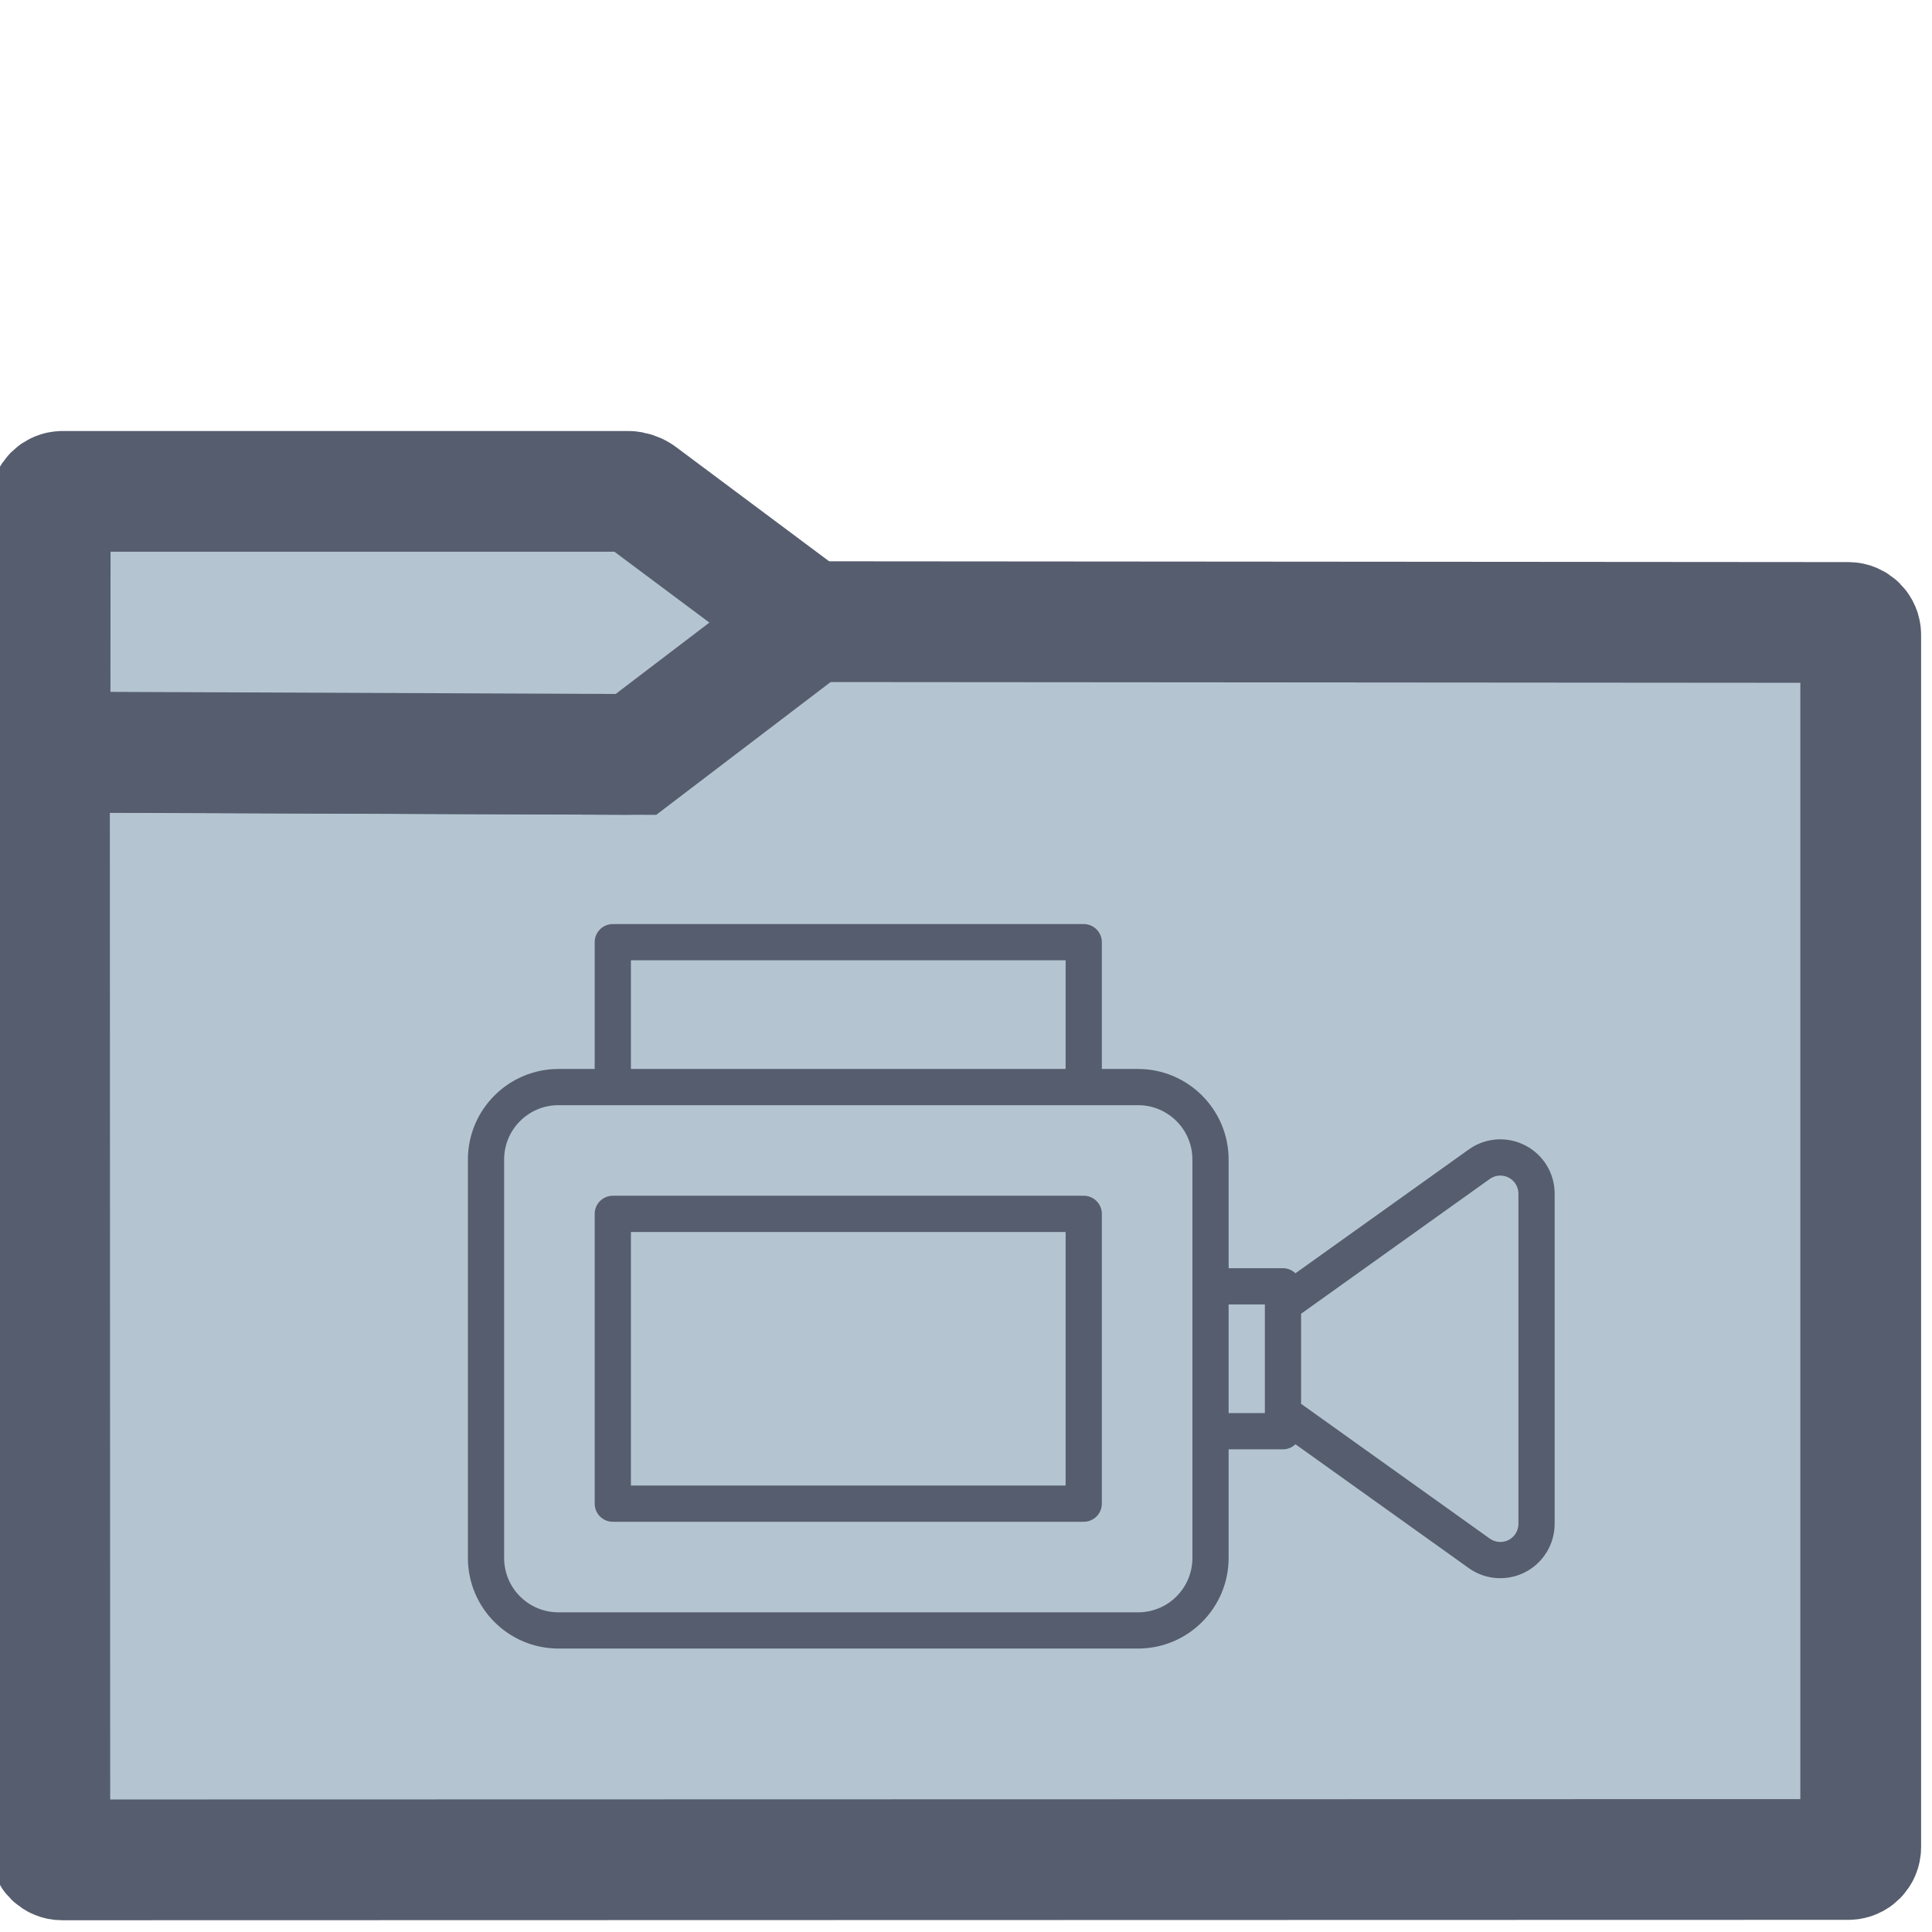
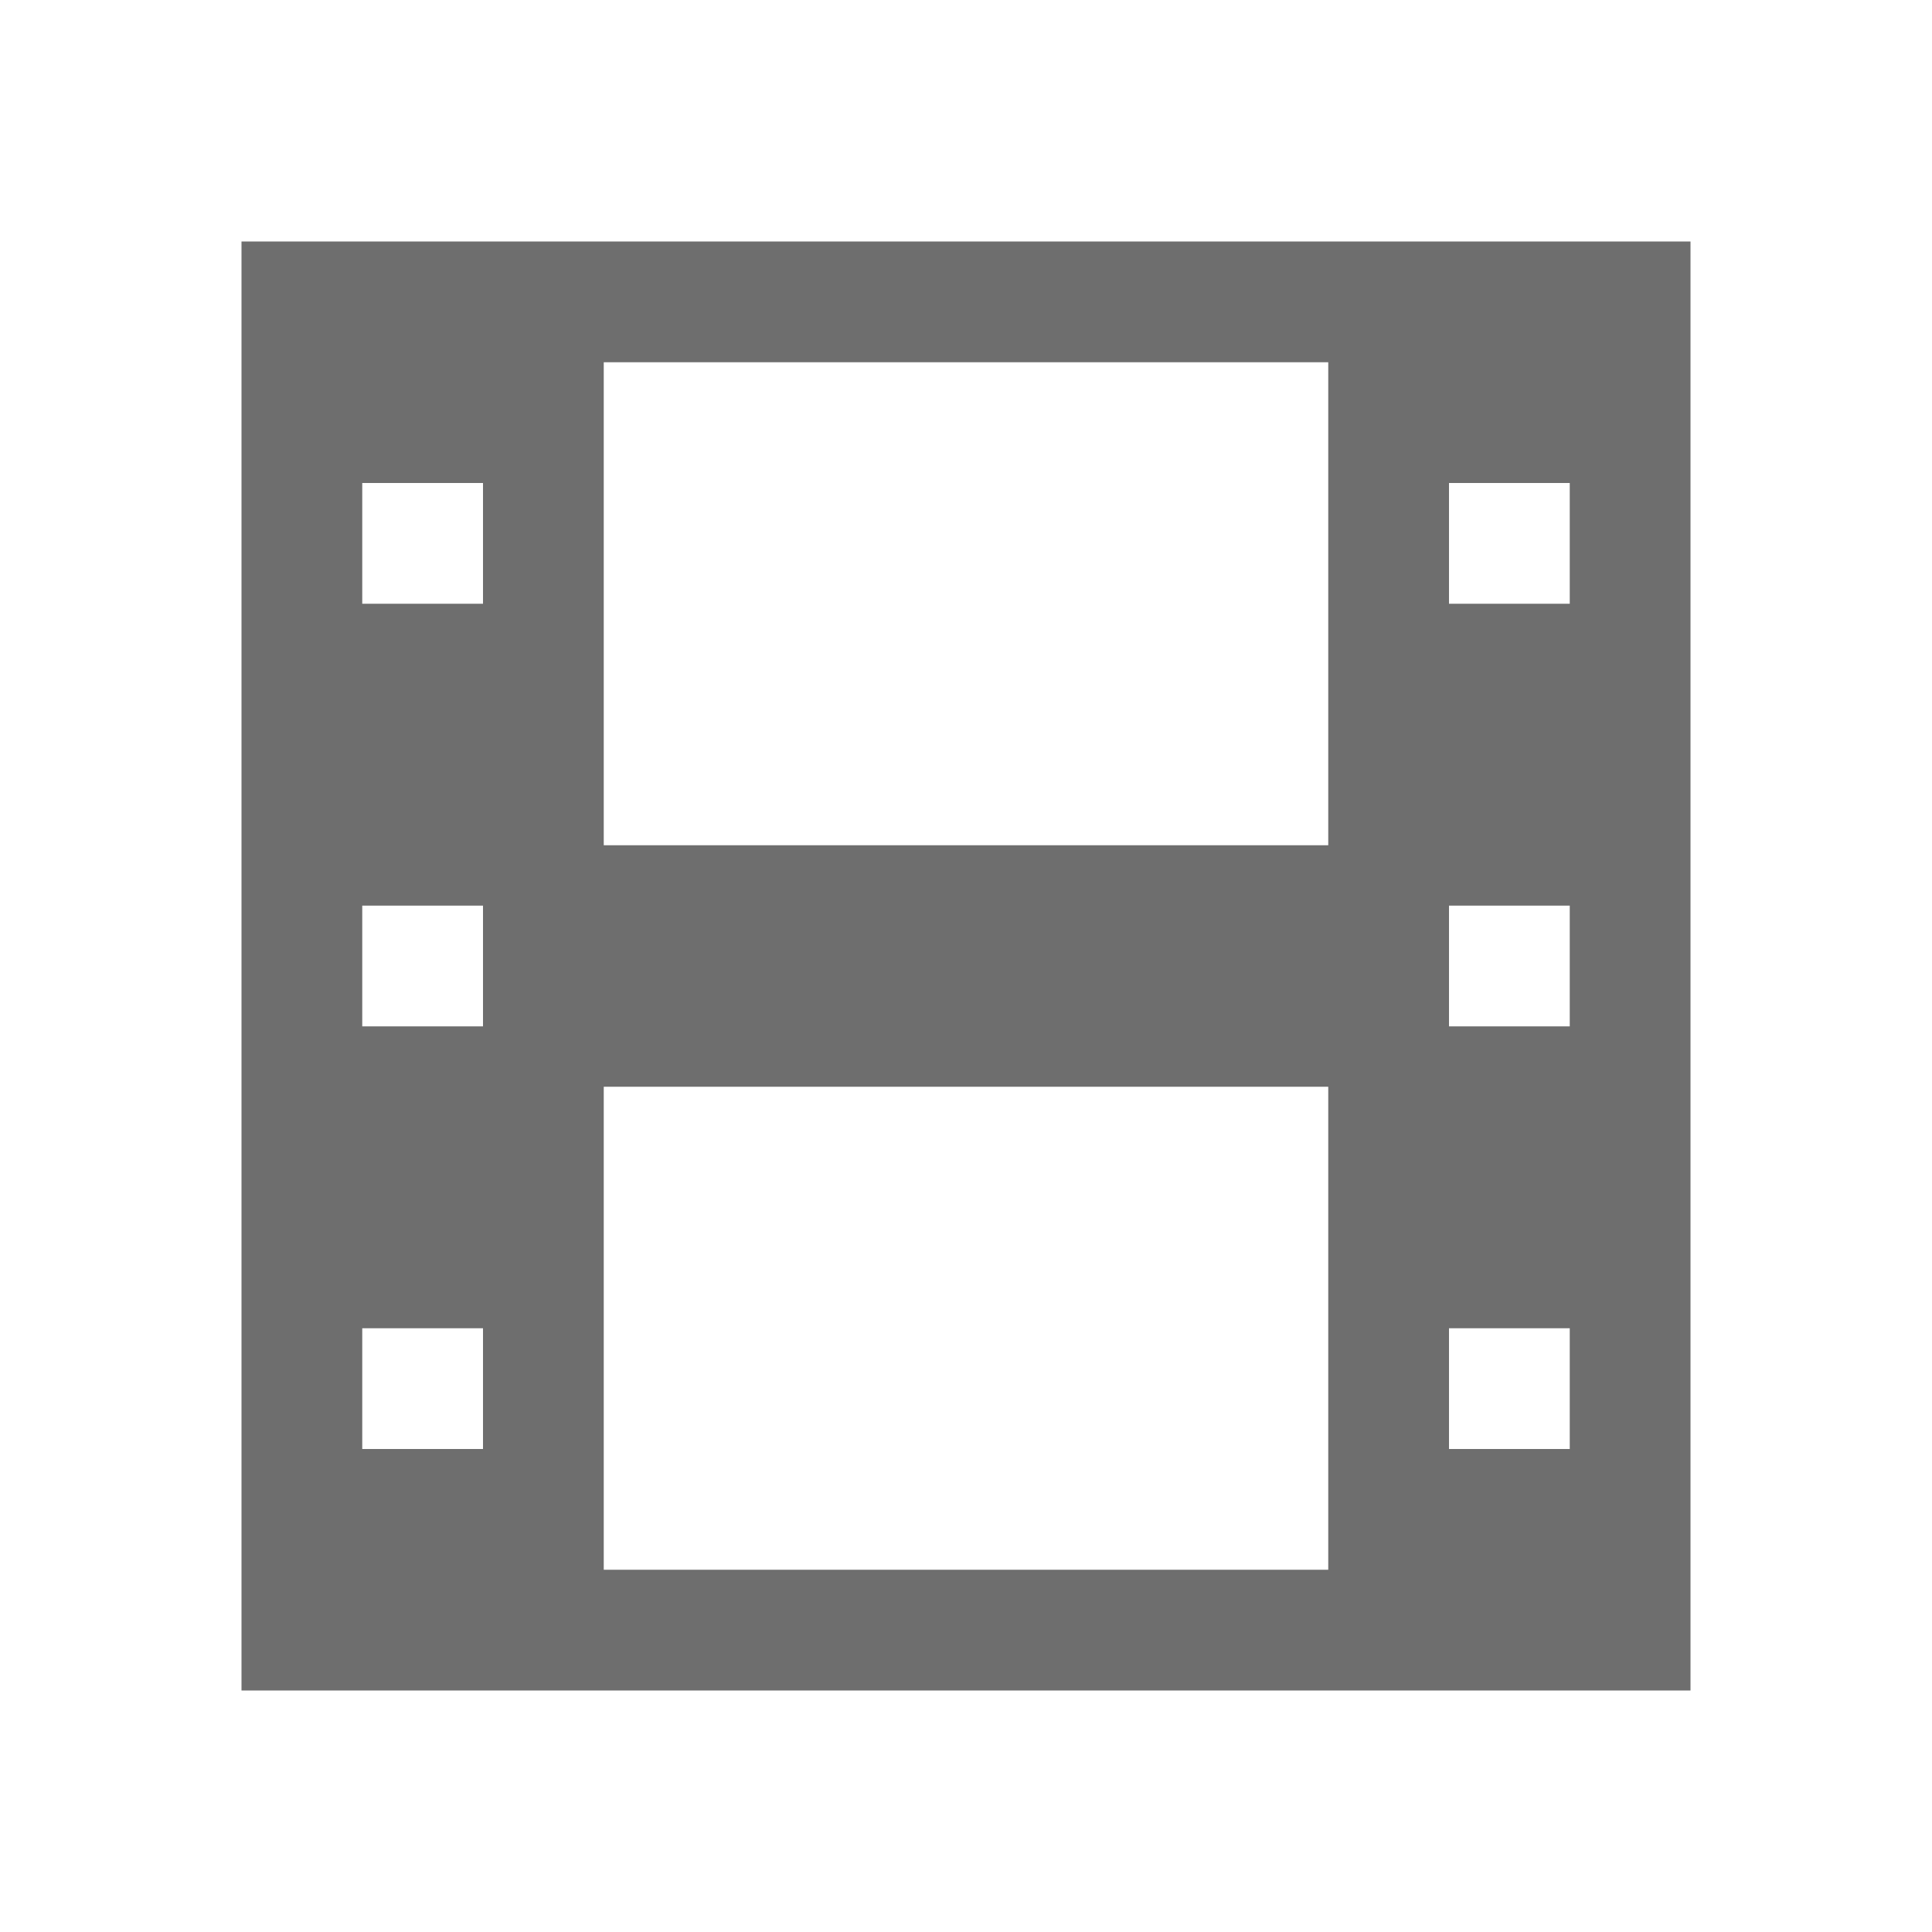
- <svg xmlns="http://www.w3.org/2000/svg" style="isolation:isolate" viewBox="0 0 16 16" width="16" height="16" version="1.1" id="svg29">
-   <defs id="defs5">
-     <clipPath clipPathUnits="userSpaceOnUse" id="clipPath844">
-       <rect id="rect846" height="48" width="48" x="0" y="0" style="fill:none" />
-     </clipPath>
+ <svg xmlns="http://www.w3.org/2000/svg" xmlns:xlink="http://www.w3.org/1999/xlink" viewBox="0 0 16 16" version="1.1" id="svg6">
+   <defs id="defs3051">
+     <linearGradient id="linearGradient821">
+       <stop style="stop-color:#6e6e6e;stop-opacity:1" offset="0" id="stop817" />
+       <stop style="stop-color:#6e6e6e;stop-opacity:1" offset="1" id="stop819" />
+     </linearGradient>
+     <style type="text/css" id="current-color-scheme">
+       .ColorScheme-Text {
+         color:#4d4d4d;
+       }
+       </style>
+     <linearGradient xlink:href="#linearGradient821" id="linearGradient823" x1="2" y1="8" x2="14" y2="8" gradientUnits="userSpaceOnUse" />
  </defs>
-   <g clip-path="url(#clipPath844)" id="g27" transform="scale(0.3333333)">
-     <linearGradient id="_lgradient_22" x1="-0.046" y1="0.16" x2="0.852" y2="0.71" gradientTransform="matrix(45,0,0,30.763,1.229,15.445)" gradientUnits="userSpaceOnUse">
-       <stop offset="3.043%" stop-opacity="1" style="stop-color:#82ABAA" id="stop7" />
-       <stop offset="98.261%" stop-opacity="1" style="stop-color:#82ABAA" id="stop9" />
-     </linearGradient>
-     <path d="m 1.545,46.208 44.378,-0.01 c 0.169,0 0.306,-0.137 0.306,-0.306 v -30.12 c 0,-0.169 -0.137,-0.306 -0.306,-0.307 l -25.816,-0.02 -4.221,3.206 c -0.068,0.051 -0.191,0.092 -0.276,0.092 L 1.229,18.688 1.238,45.902 c 0,0.169 0.138,0.306 0.307,0.306 z" stroke-miterlimit="3" id="path12" style="vector-effect:non-scaling-stroke;fill:#b4c5d1;stroke:#565d6e;stroke-width:1;stroke-linecap:square;stroke-linejoin:miter;stroke-miterlimit:3;stroke-opacity:1;fill-opacity:1" />
-     <linearGradient id="_lgradient_23" x1="0" y1="0.5" x2="1" y2="0.5" gradientTransform="matrix(18.873,0,0,6.535,1.243,12.208)" gradientUnits="userSpaceOnUse">
-       <stop offset="3.043%" stop-opacity="1" style="stop-color:#82ABAA" id="stop14" />
-       <stop offset="98.261%" stop-opacity="1" style="stop-color:#82ABAA" id="stop16" />
-     </linearGradient>
-     <path d="M 20.116,15.456 15.887,12.3 C 15.819,12.249 15.695,12.208 15.61,12.208 H 1.554 c -0.169,0 -0.307,0.138 -0.307,0.307 l -0.004,6.168 14.557,0.06 z" stroke-miterlimit="3" id="path19" style="vector-effect:non-scaling-stroke;fill:#b4c5d1;stroke:#565d6e;stroke-width:1;stroke-linecap:square;stroke-linejoin:miter;stroke-miterlimit:3;stroke-opacity:1;fill-opacity:1" />
-     <g id="g25">
-       <path d="m 26.925,29.708 h -11.7 c -0.249,0 -0.45,0.202 -0.45,0.45 v 7.2 c 0,0.249 0.201,0.45 0.45,0.45 h 11.7 c 0.249,0 0.45,-0.201 0.45,-0.45 v -7.2 c 0,-0.248 -0.201,-0.45 -0.45,-0.45 z m -0.45,7.2 h -10.8 v -6.3 h 10.8 z" id="path21" style="fill:#565d6e;fill-opacity:1" />
-       <path d="m 37.893,28.457 c -0.45,-0.233 -0.992,-0.194 -1.403,0.102 l -4.305,3.075 c -0.084,-0.08 -0.194,-0.125 -0.31,-0.126 h -1.35 v -2.7 c -0.002,-1.242 -1.008,-2.248 -2.25,-2.25 h -0.9 v -3.15 c 0,-0.248 -0.202,-0.45 -0.45,-0.45 h -11.7 c -0.249,0 -0.45,0.202 -0.45,0.45 v 3.15 h -0.9 c -1.242,0.002 -2.249,1.008 -2.25,2.25 v 9.9 c 10e-4,1.242 1.008,2.249 2.25,2.25 h 14.4 c 1.242,-10e-4 2.248,-1.008 2.25,-2.25 v -2.7 h 1.35 c 0.116,0 0.226,-0.045 0.31,-0.126 l 4.305,3.076 c 0.607,0.434 1.45,0.293 1.883,-0.314 0.164,-0.228 0.252,-0.503 0.252,-0.784 v -8.203 c 10e-4,-0.506 -0.282,-0.97 -0.732,-1.2 z M 15.675,23.858 h 10.8 v 2.7 h -10.8 z m 13.95,14.85 c 0,0.746 -0.604,1.35 -1.35,1.35 h -14.4 c -0.746,0 -1.35,-0.604 -1.35,-1.35 v -9.9 c 0,-0.745 0.604,-1.35 1.35,-1.35 h 14.4 c 0.746,0 1.35,0.605 1.35,1.35 z m 0.9,-3.6 v -2.7 h 0.9 v 2.7 z m 7.2,2.752 c 0,0.248 -0.202,0.45 -0.45,0.45 -0.094,0 -0.186,-0.03 -0.262,-0.084 L 32.325,34.877 V 32.64 l 4.688,-3.349 c 0.202,-0.144 0.483,-0.098 0.628,0.104 0.055,0.077 0.084,0.168 0.084,0.262 z" id="path23" style="fill:#565d6e;fill-opacity:1" />
-     </g>
-   </g>
+   <path style="fill:url(#linearGradient823);fill-opacity:1;stroke:none" d="M 2 2 L 2 14 L 14 14 L 14 2 L 2 2 z M 5 3 L 11 3 L 11 7 L 5 7 L 5 3 z M 3 4 L 4 4 L 4 5 L 3 5 L 3 4 z M 12 4 L 13 4 L 13 5 L 12 5 L 12 4 z M 3 7.5 L 4 7.5 L 4 8.5 L 3 8.5 L 3 7.5 z M 12 7.5 L 13 7.5 L 13 8.5 L 12 8.5 L 12 7.5 z M 5 9 L 11 9 L 11 13 L 5 13 L 5 9 z M 3 11 L 4 11 L 4 12 L 3 12 L 3 11 z M 12 11 L 13 11 L 13 12 L 12 12 L 12 11 z " class="ColorScheme-Text" id="path4" />
</svg>
